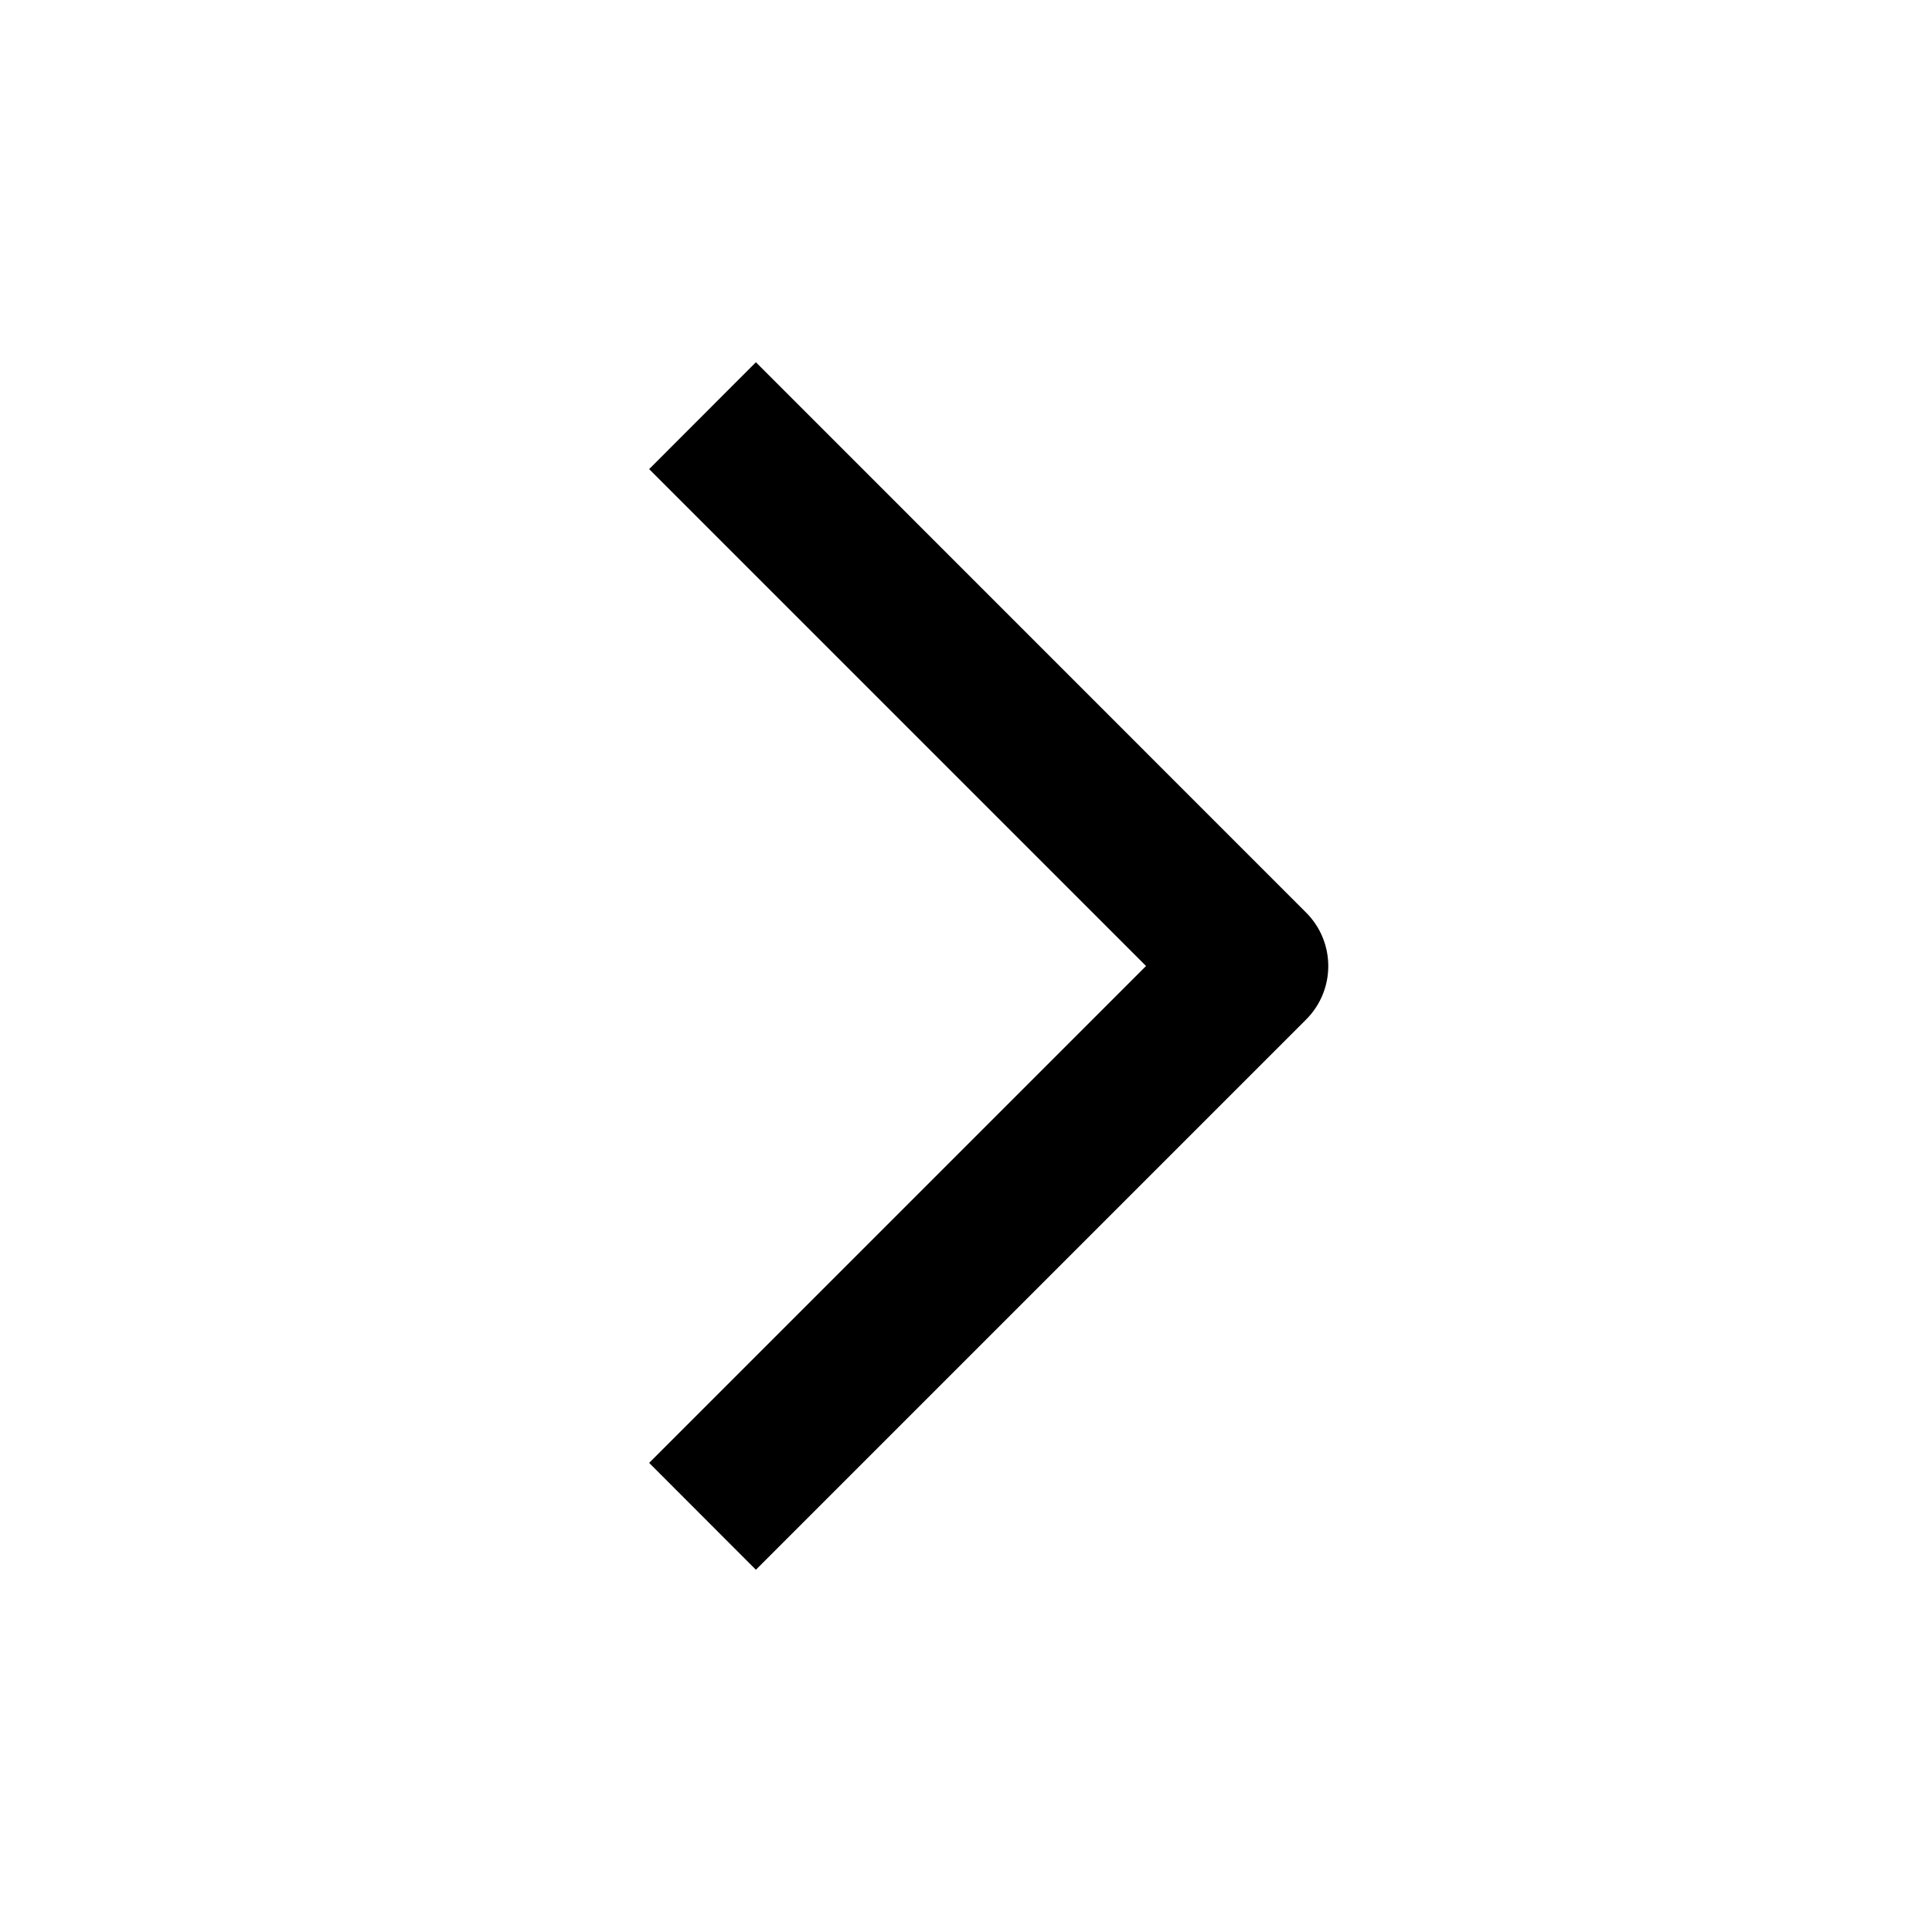
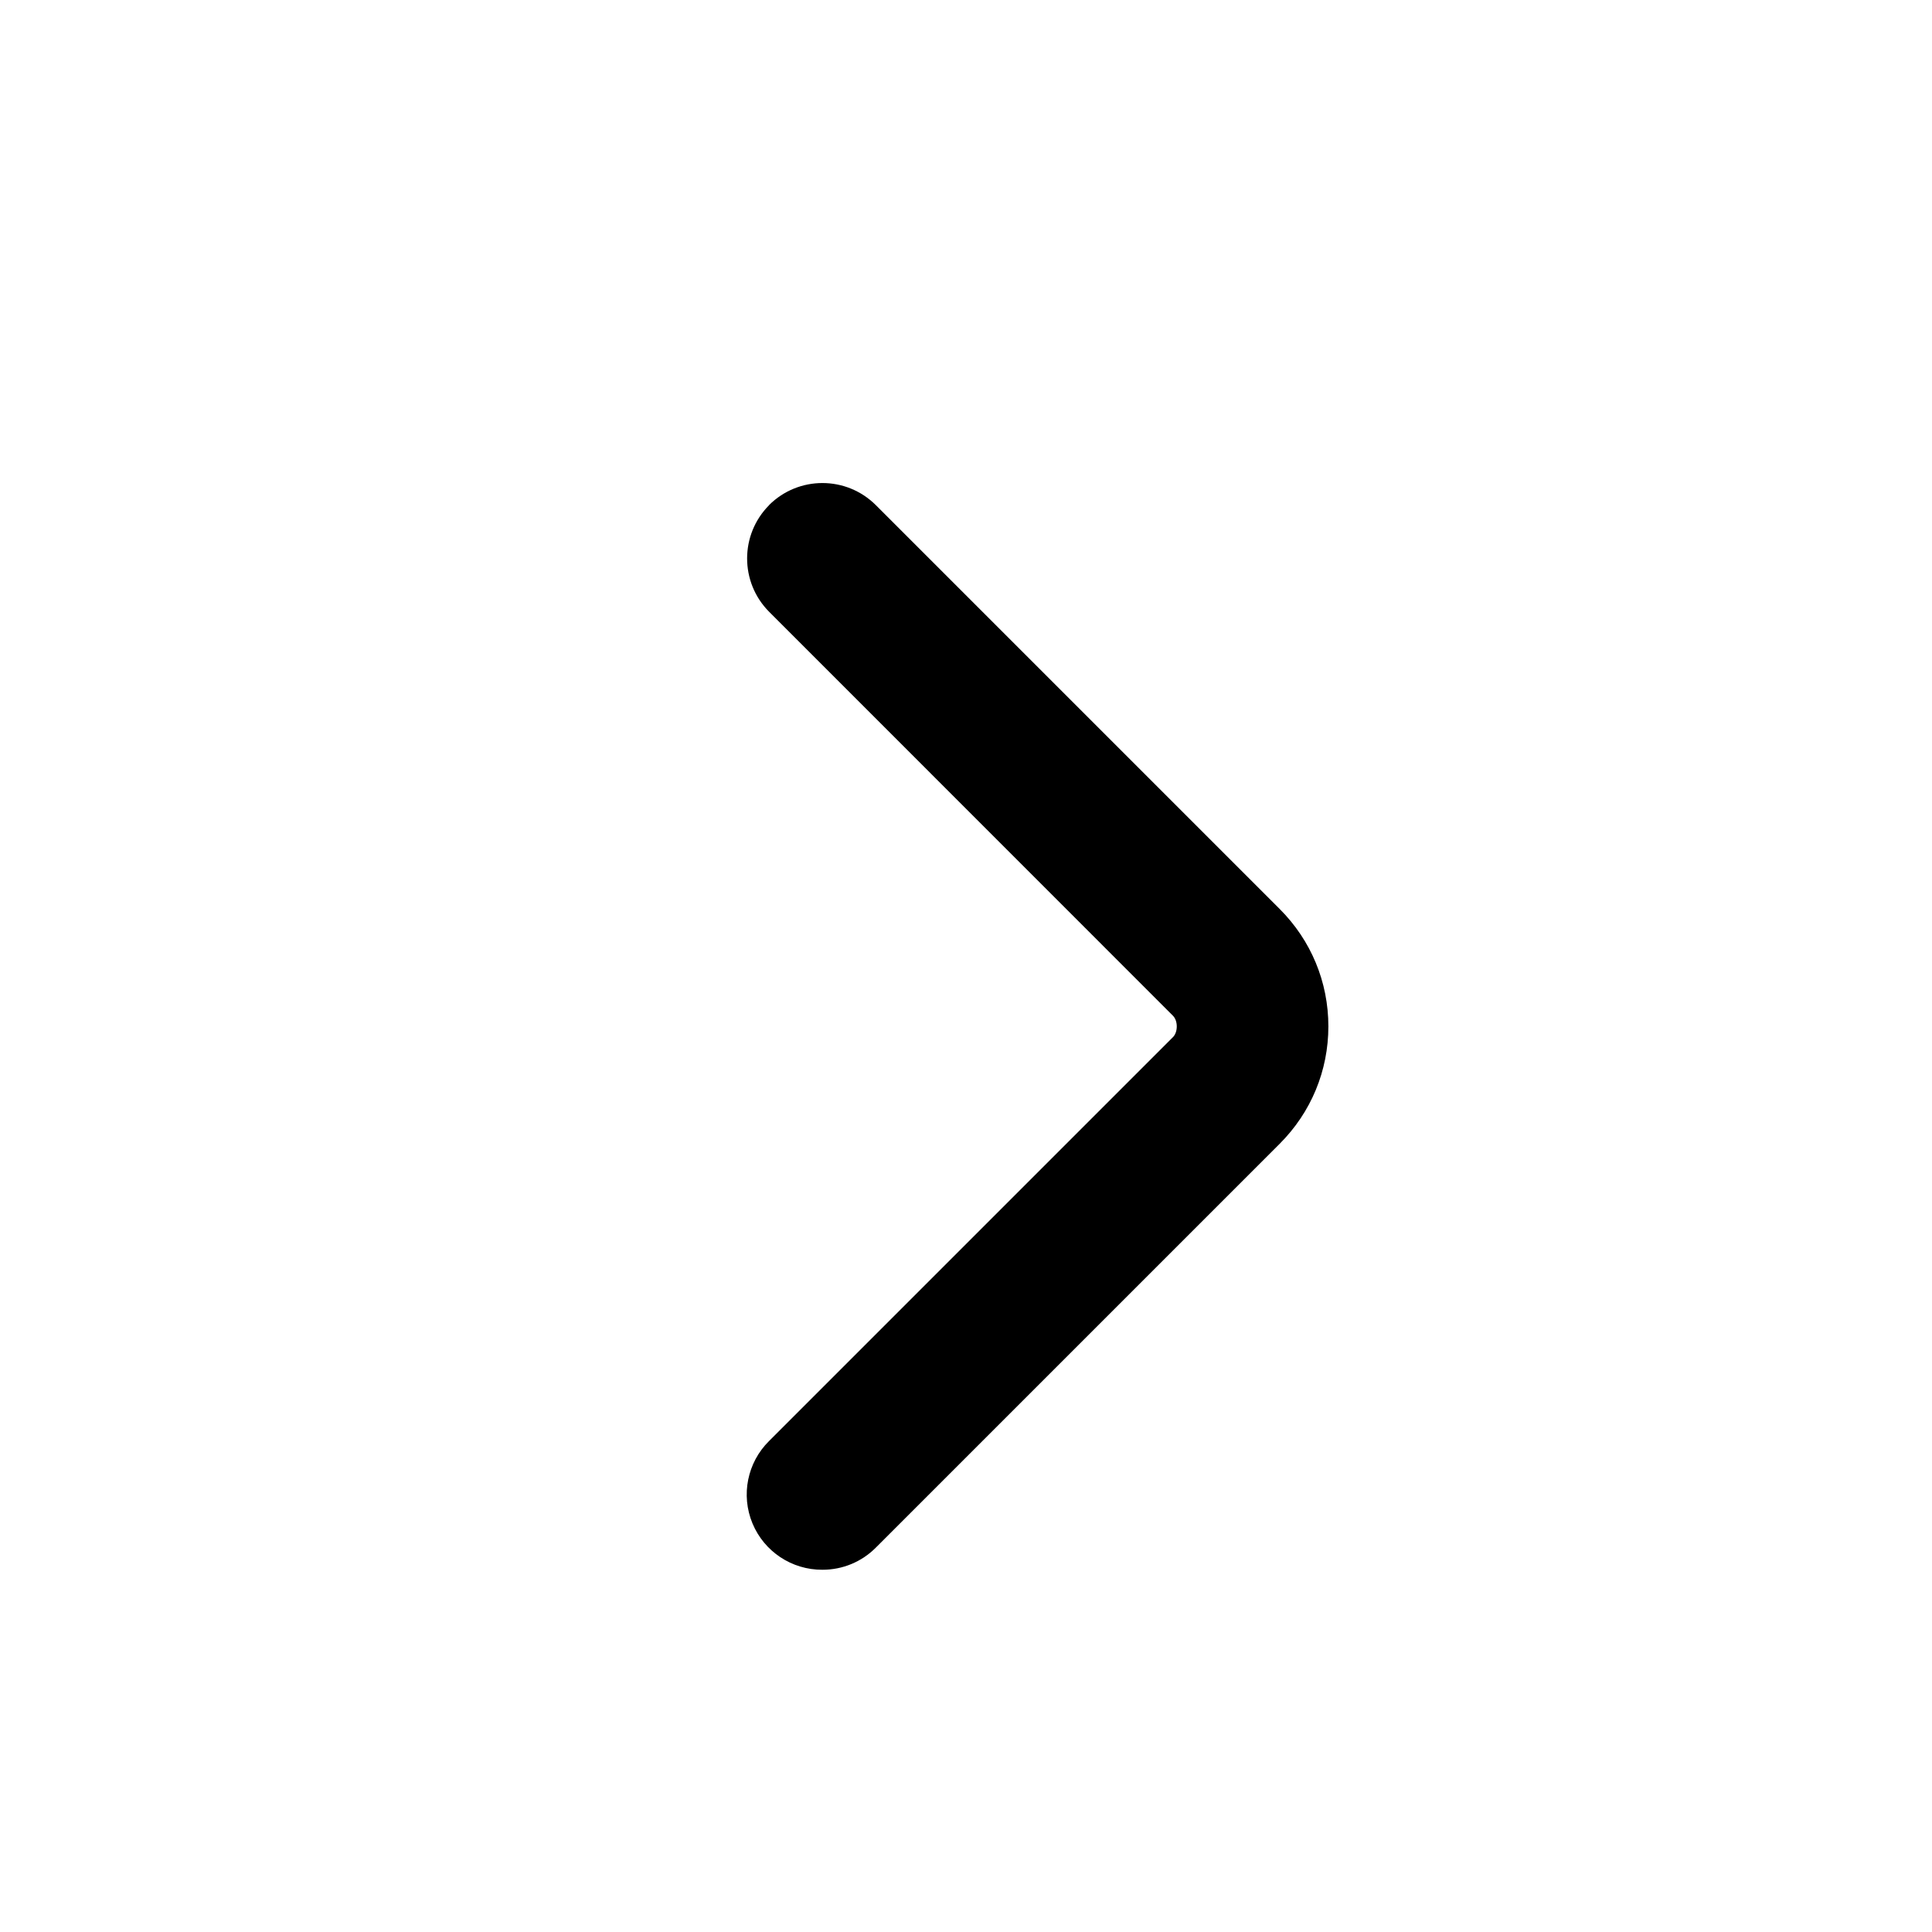
<svg xmlns="http://www.w3.org/2000/svg" width="16" height="16" fill="none" viewBox="0 0 16 16">
-   <path fill="#000" d="m6.26 13-.884-.885L9.491 8 5.376 3.885 6.26 3l4.557 4.558a.626.626 0 0 1 0 .885z" />
+   <path fill="#000" d="M6.369 4.183a.626.626 0 0 1 .884 0l3.345 3.345c.26.26.403.605.403.972s-.143.712-.403.972l-3.345 3.345a.62.62 0 0 1-.442.183.623.623 0 0 1-.442-1.066l3.345-3.345c.042-.042.042-.135 0-.177L6.37 5.067a.626.626 0 0 1 0-.884" />
</svg>
